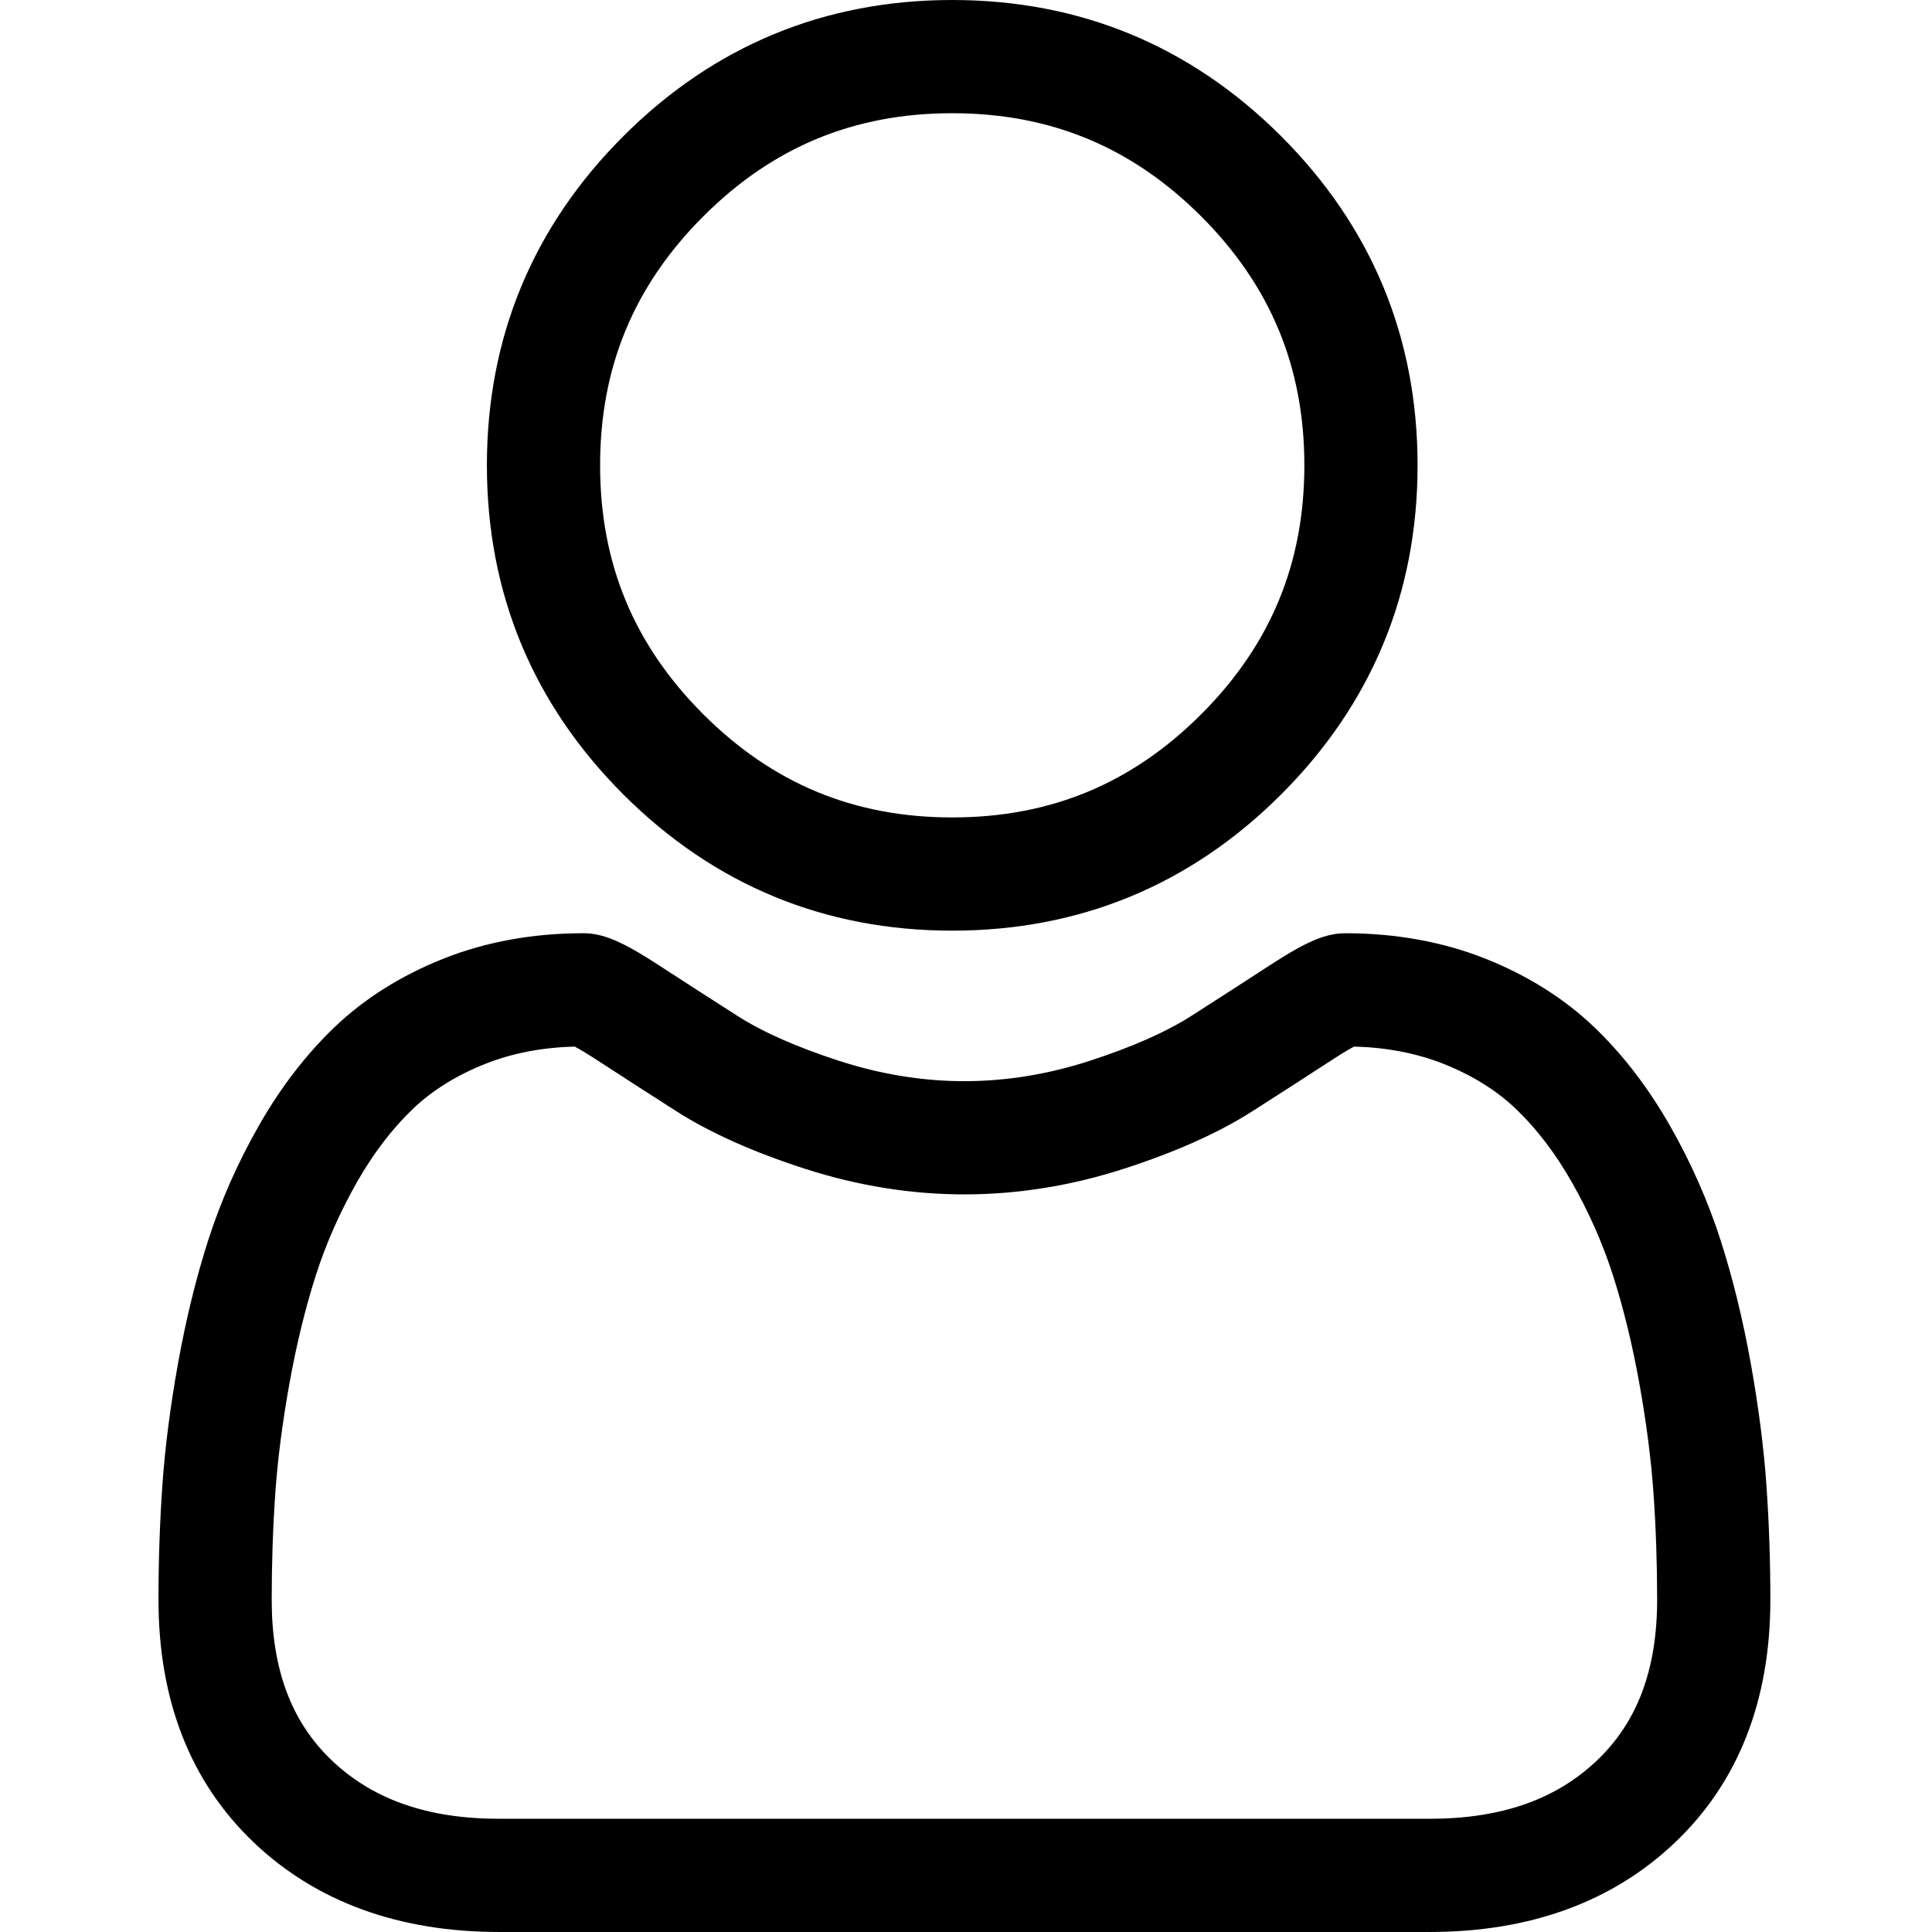
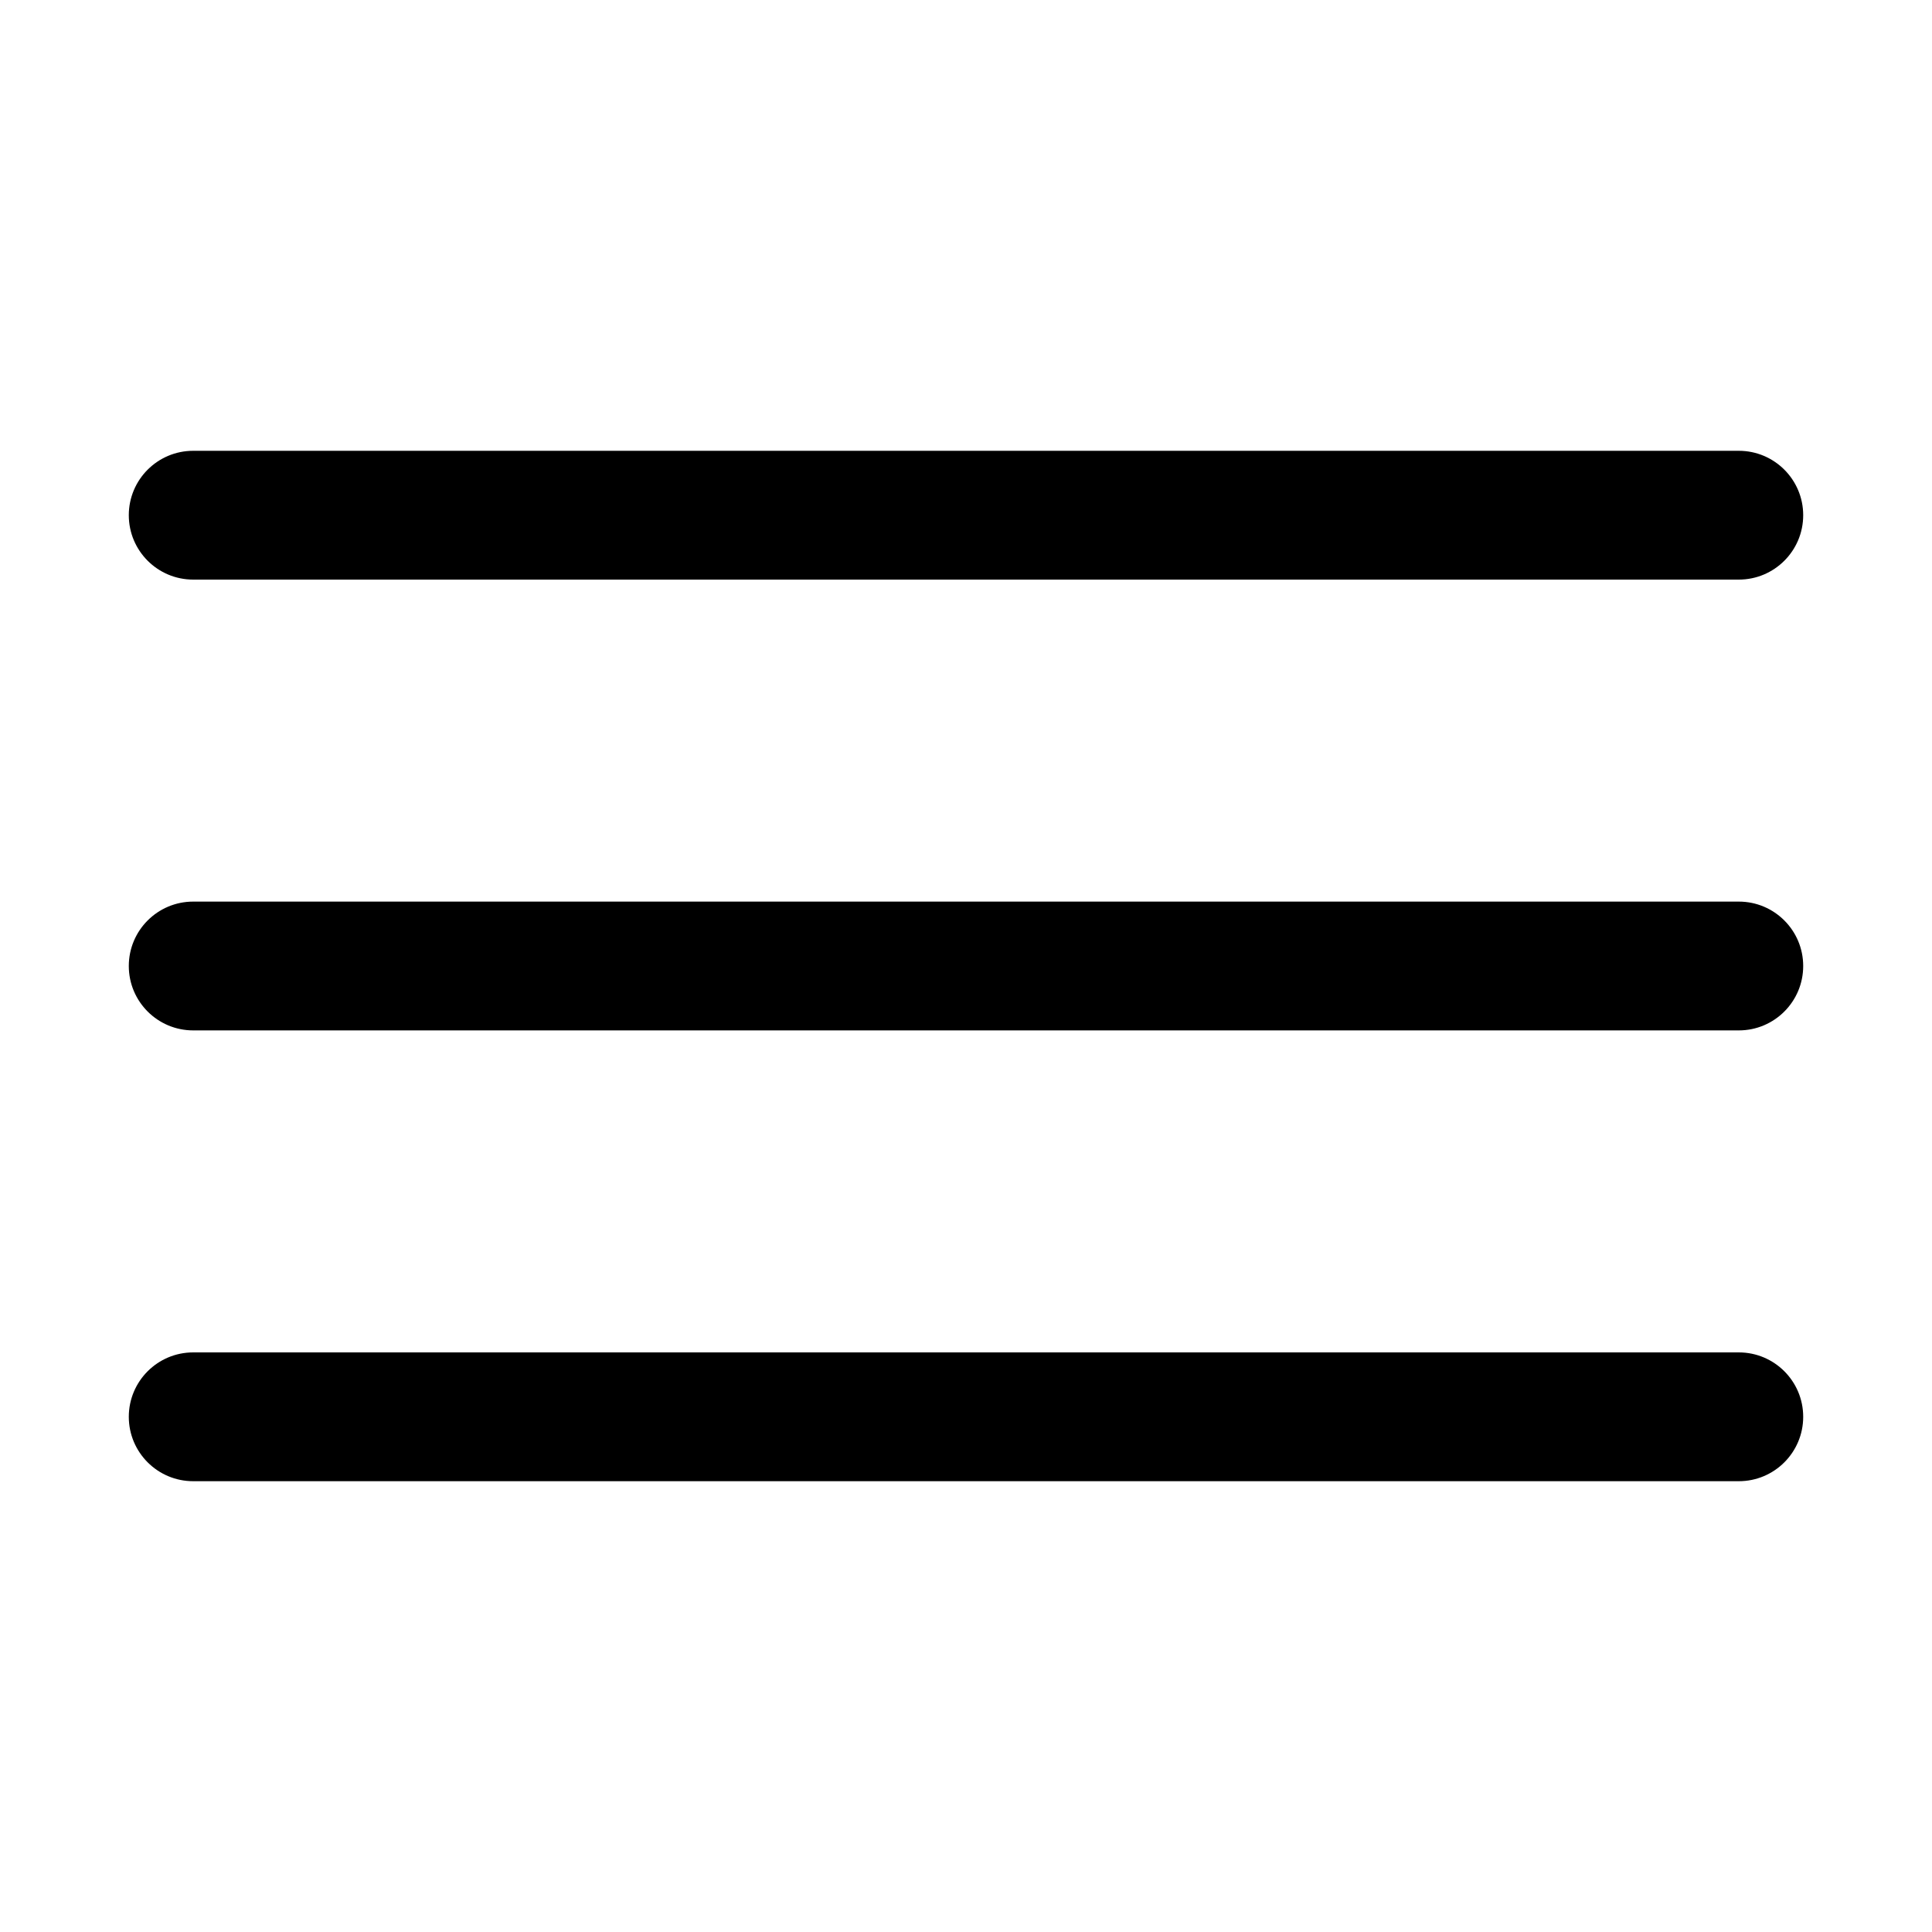
- <svg xmlns="http://www.w3.org/2000/svg" viewBox="-42 0 512 512.001">
-   <path style="fill:#000" d="m210.352 246.633c33.883 0 63.219-12.152 87.195-36.129 23.969-23.973 36.125-53.305 36.125-87.191 0-33.875-12.152-63.211-36.129-87.191-23.977-23.969-53.312-36.121-87.191-36.121-33.887 0-63.219 12.152-87.191 36.125s-36.129 53.309-36.129 87.188c0 33.887 12.156 63.223 36.129 87.195 23.98 23.969 53.316 36.125 87.191 36.125zm-65.973-189.293c18.395-18.395 39.973-27.336 65.973-27.336 25.996 0 47.578 8.941 65.977 27.336 18.395 18.398 27.34 39.98 27.34 65.973 0 26-8.945 47.578-27.34 65.977-18.398 18.398-39.98 27.34-65.977 27.34-25.992 0-47.57-8.945-65.973-27.34-18.398-18.395-27.344-39.977-27.344-65.977 0-25.992 8.945-47.574 27.344-65.973zm0 0" />
-   <path style="fill:#000" d="m426.129 393.703c-.691-9.977-2.09-20.859-4.148-32.352-2.078-11.578-4.754-22.523-7.957-32.527-3.312-10.34-7.809-20.551-13.375-30.336-5.77-10.156-12.551-19-20.16-26.277-7.957-7.613-17.699-13.734-28.965-18.199-11.227-4.441-23.668-6.691-36.977-6.691-5.227 0-10.281 2.145-20.043 8.5-6.008 3.918-13.035 8.449-20.879 13.461-6.707 4.273-15.793 8.277-27.016 11.902-10.949 3.543-22.066 5.34-33.043 5.34-10.969 0-22.086-1.797-33.043-5.34-11.211-3.621-20.301-7.625-26.996-11.898-7.77-4.965-14.801-9.496-20.898-13.469-9.754-6.355-14.809-8.5-20.035-8.5-13.312 0-25.75 2.254-36.973 6.699-11.258 4.457-21.004 10.578-28.969 18.199-7.609 7.281-14.391 16.121-20.156 26.273-5.559 9.785-10.059 19.992-13.371 30.34-3.199 10.004-5.875 20.945-7.953 32.523-2.062 11.477-3.457 22.363-4.148 32.363-.68 9.777-1.023 19.953-1.023 30.234 0 26.727 8.496 48.363 25.25 64.32 16.547 15.746 38.438 23.73 65.066 23.73h246.531c26.621 0 48.512-7.984 65.062-23.73 16.758-15.945 25.254-37.59 25.254-64.324-.004-10.316-.352-20.492-1.035-30.242zm-44.906 72.828c-10.934 10.406-25.449 15.465-44.379 15.465h-246.527c-18.934 0-33.449-5.059-44.379-15.461-10.723-10.207-15.934-24.141-15.934-42.586 0-9.594.316-19.066.949-28.16.617-8.922 1.879-18.723 3.75-29.137 1.848-10.285 4.199-19.938 6.996-28.676 2.684-8.379 6.344-16.676 10.883-24.668 4.332-7.617 9.316-14.152 14.816-19.418 5.145-4.926 11.629-8.957 19.27-11.98 7.066-2.797 15.008-4.328 23.629-4.559 1.051.559 2.922 1.625 5.953 3.602 6.168 4.02 13.277 8.605 21.137 13.625 8.859 5.648 20.273 10.75 33.91 15.152 13.941 4.508 28.16 6.797 42.273 6.797 14.113 0 28.336-2.289 42.27-6.793 13.648-4.41 25.059-9.508 33.93-15.164 8.043-5.141 14.953-9.594 21.121-13.617 3.031-1.973 4.902-3.043 5.953-3.602 8.625.23 16.566 1.762 23.637 4.559 7.637 3.023 14.121 7.059 19.266 11.98 5.5 5.262 10.484 11.797 14.816 19.422 4.543 7.988 8.207 16.289 10.887 24.66 2.801 8.75 5.156 18.398 7 28.676 1.867 10.434 3.133 20.238 3.75 29.145v.008c.637 9.059.957 18.527.961 28.148-.004 18.449-5.215 32.379-15.938 42.582zm0 0" />
+ <svg xmlns="http://www.w3.org/2000/svg" viewBox="0 0 30 30">
+   <path style="filter: black" d="M 3 7 A 1 1 0 1 0 3 9 L 27 9 A 1 1 0 1 0 27 7 L 3 7 z M 3 14 A 1 1 0 1 0 3 16 L 27 16 A 1 1 0 1 0 27 14 L 3 14 z M 3 21 A 1 1 0 1 0 3 23 L 27 23 A 1 1 0 1 0 27 21 L 3 21 z" />
</svg>
